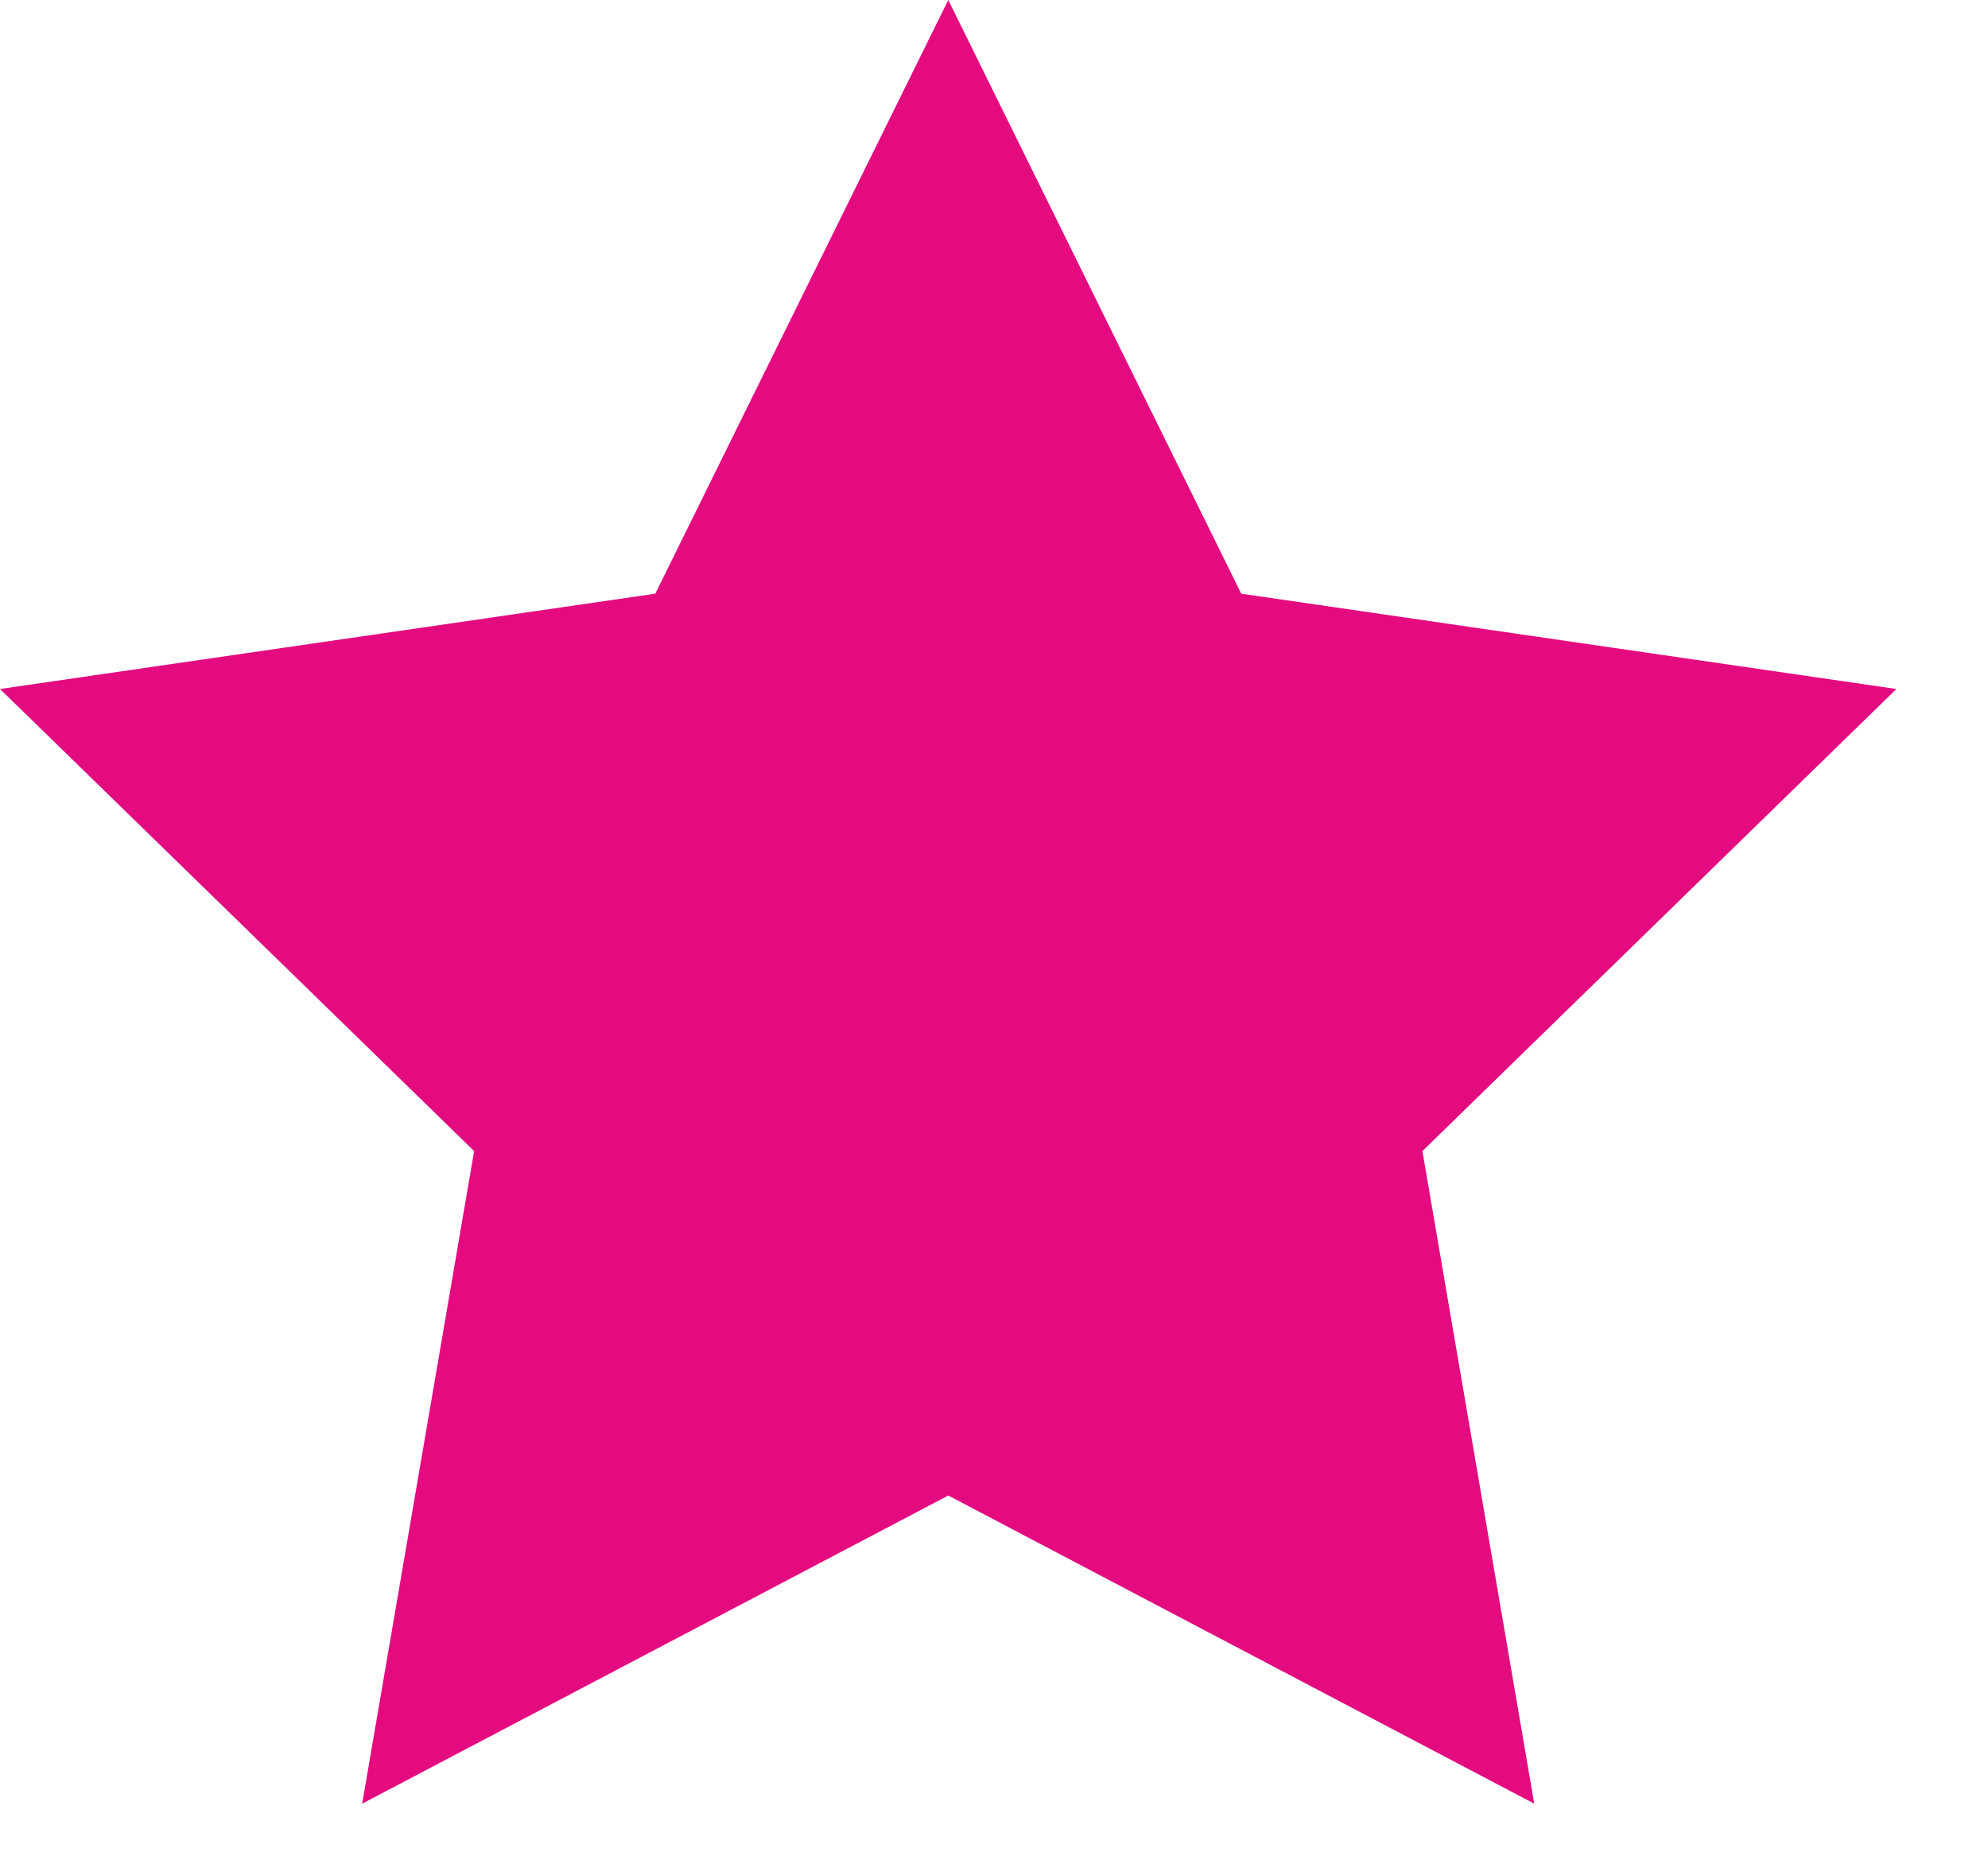
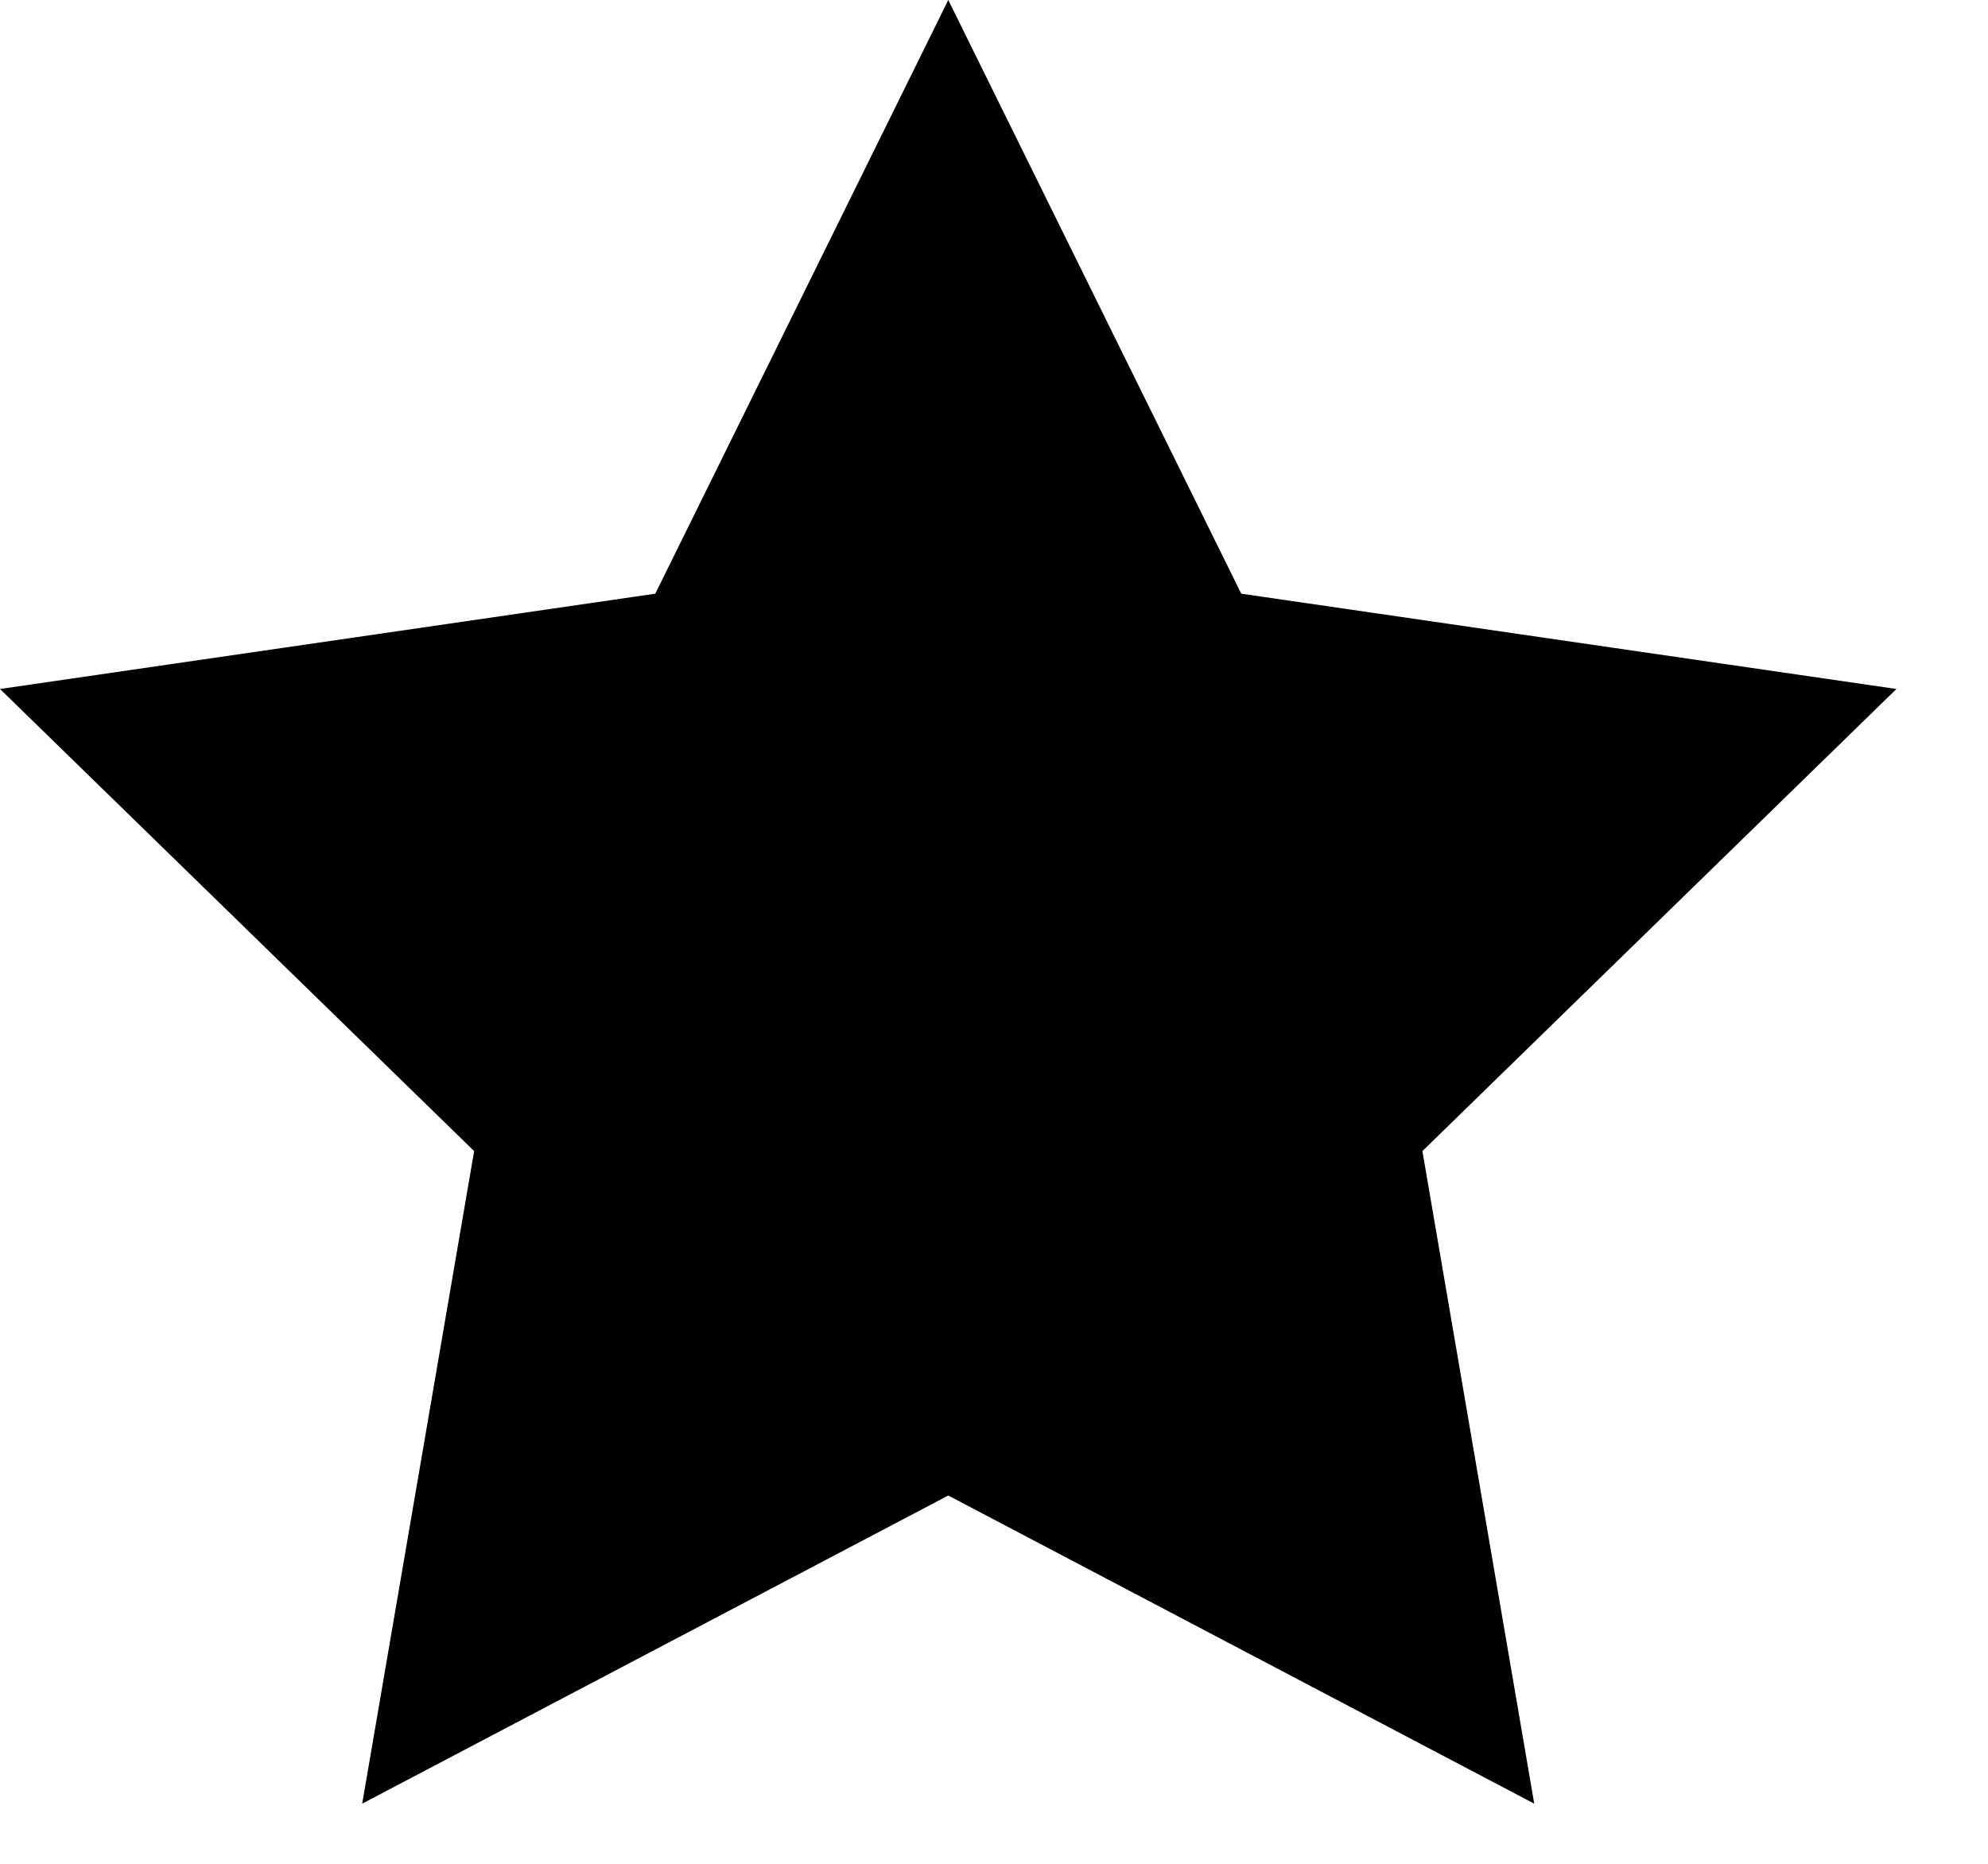
<svg xmlns="http://www.w3.org/2000/svg" width="16" height="15" viewBox="0 0 16 15">
-   <path fill="#E40A80" fill-rule="nonzero" d="M2.915 14.516l4.717-2.48 4.716 2.48-.9-5.252 3.815-3.719-5.273-.767L7.632 0 5.274 4.778 0 5.545l3.816 3.719z" />
+   <path fill="#000000" fill-rule="nonzero" d="M2.915 14.516l4.717-2.48 4.716 2.48-.9-5.252 3.815-3.719-5.273-.767L7.632 0 5.274 4.778 0 5.545l3.816 3.719z" />
</svg>
